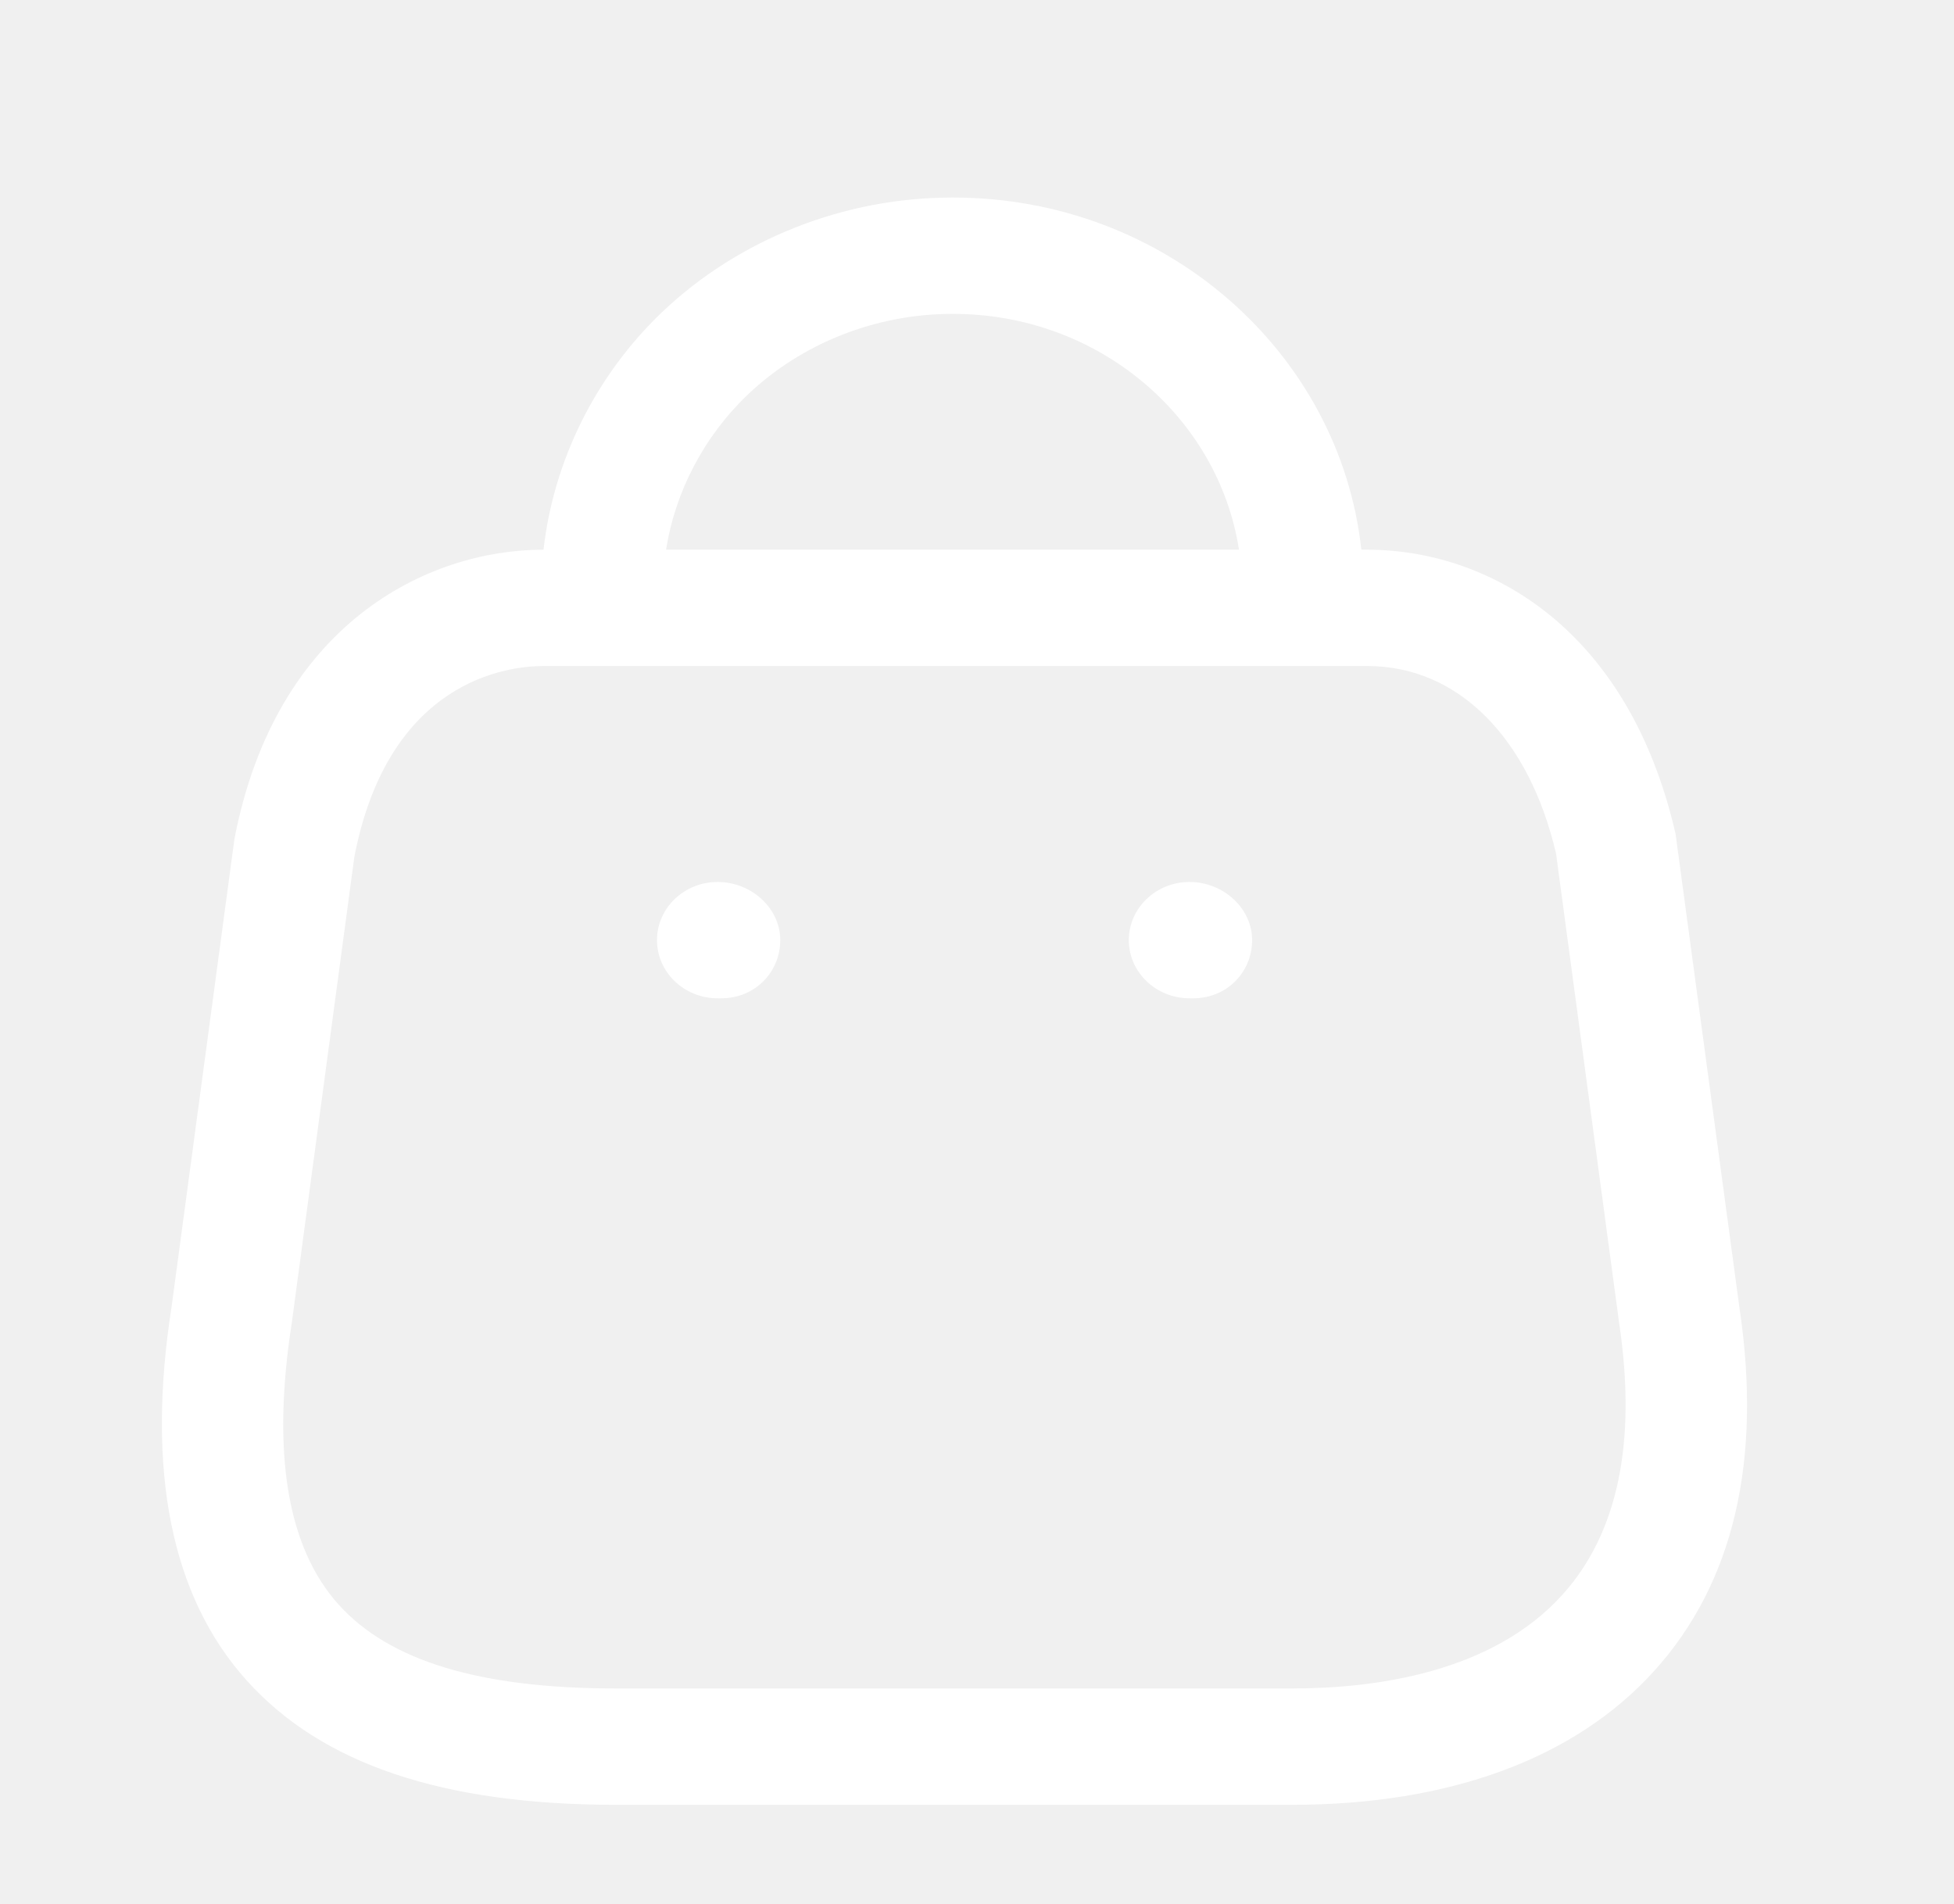
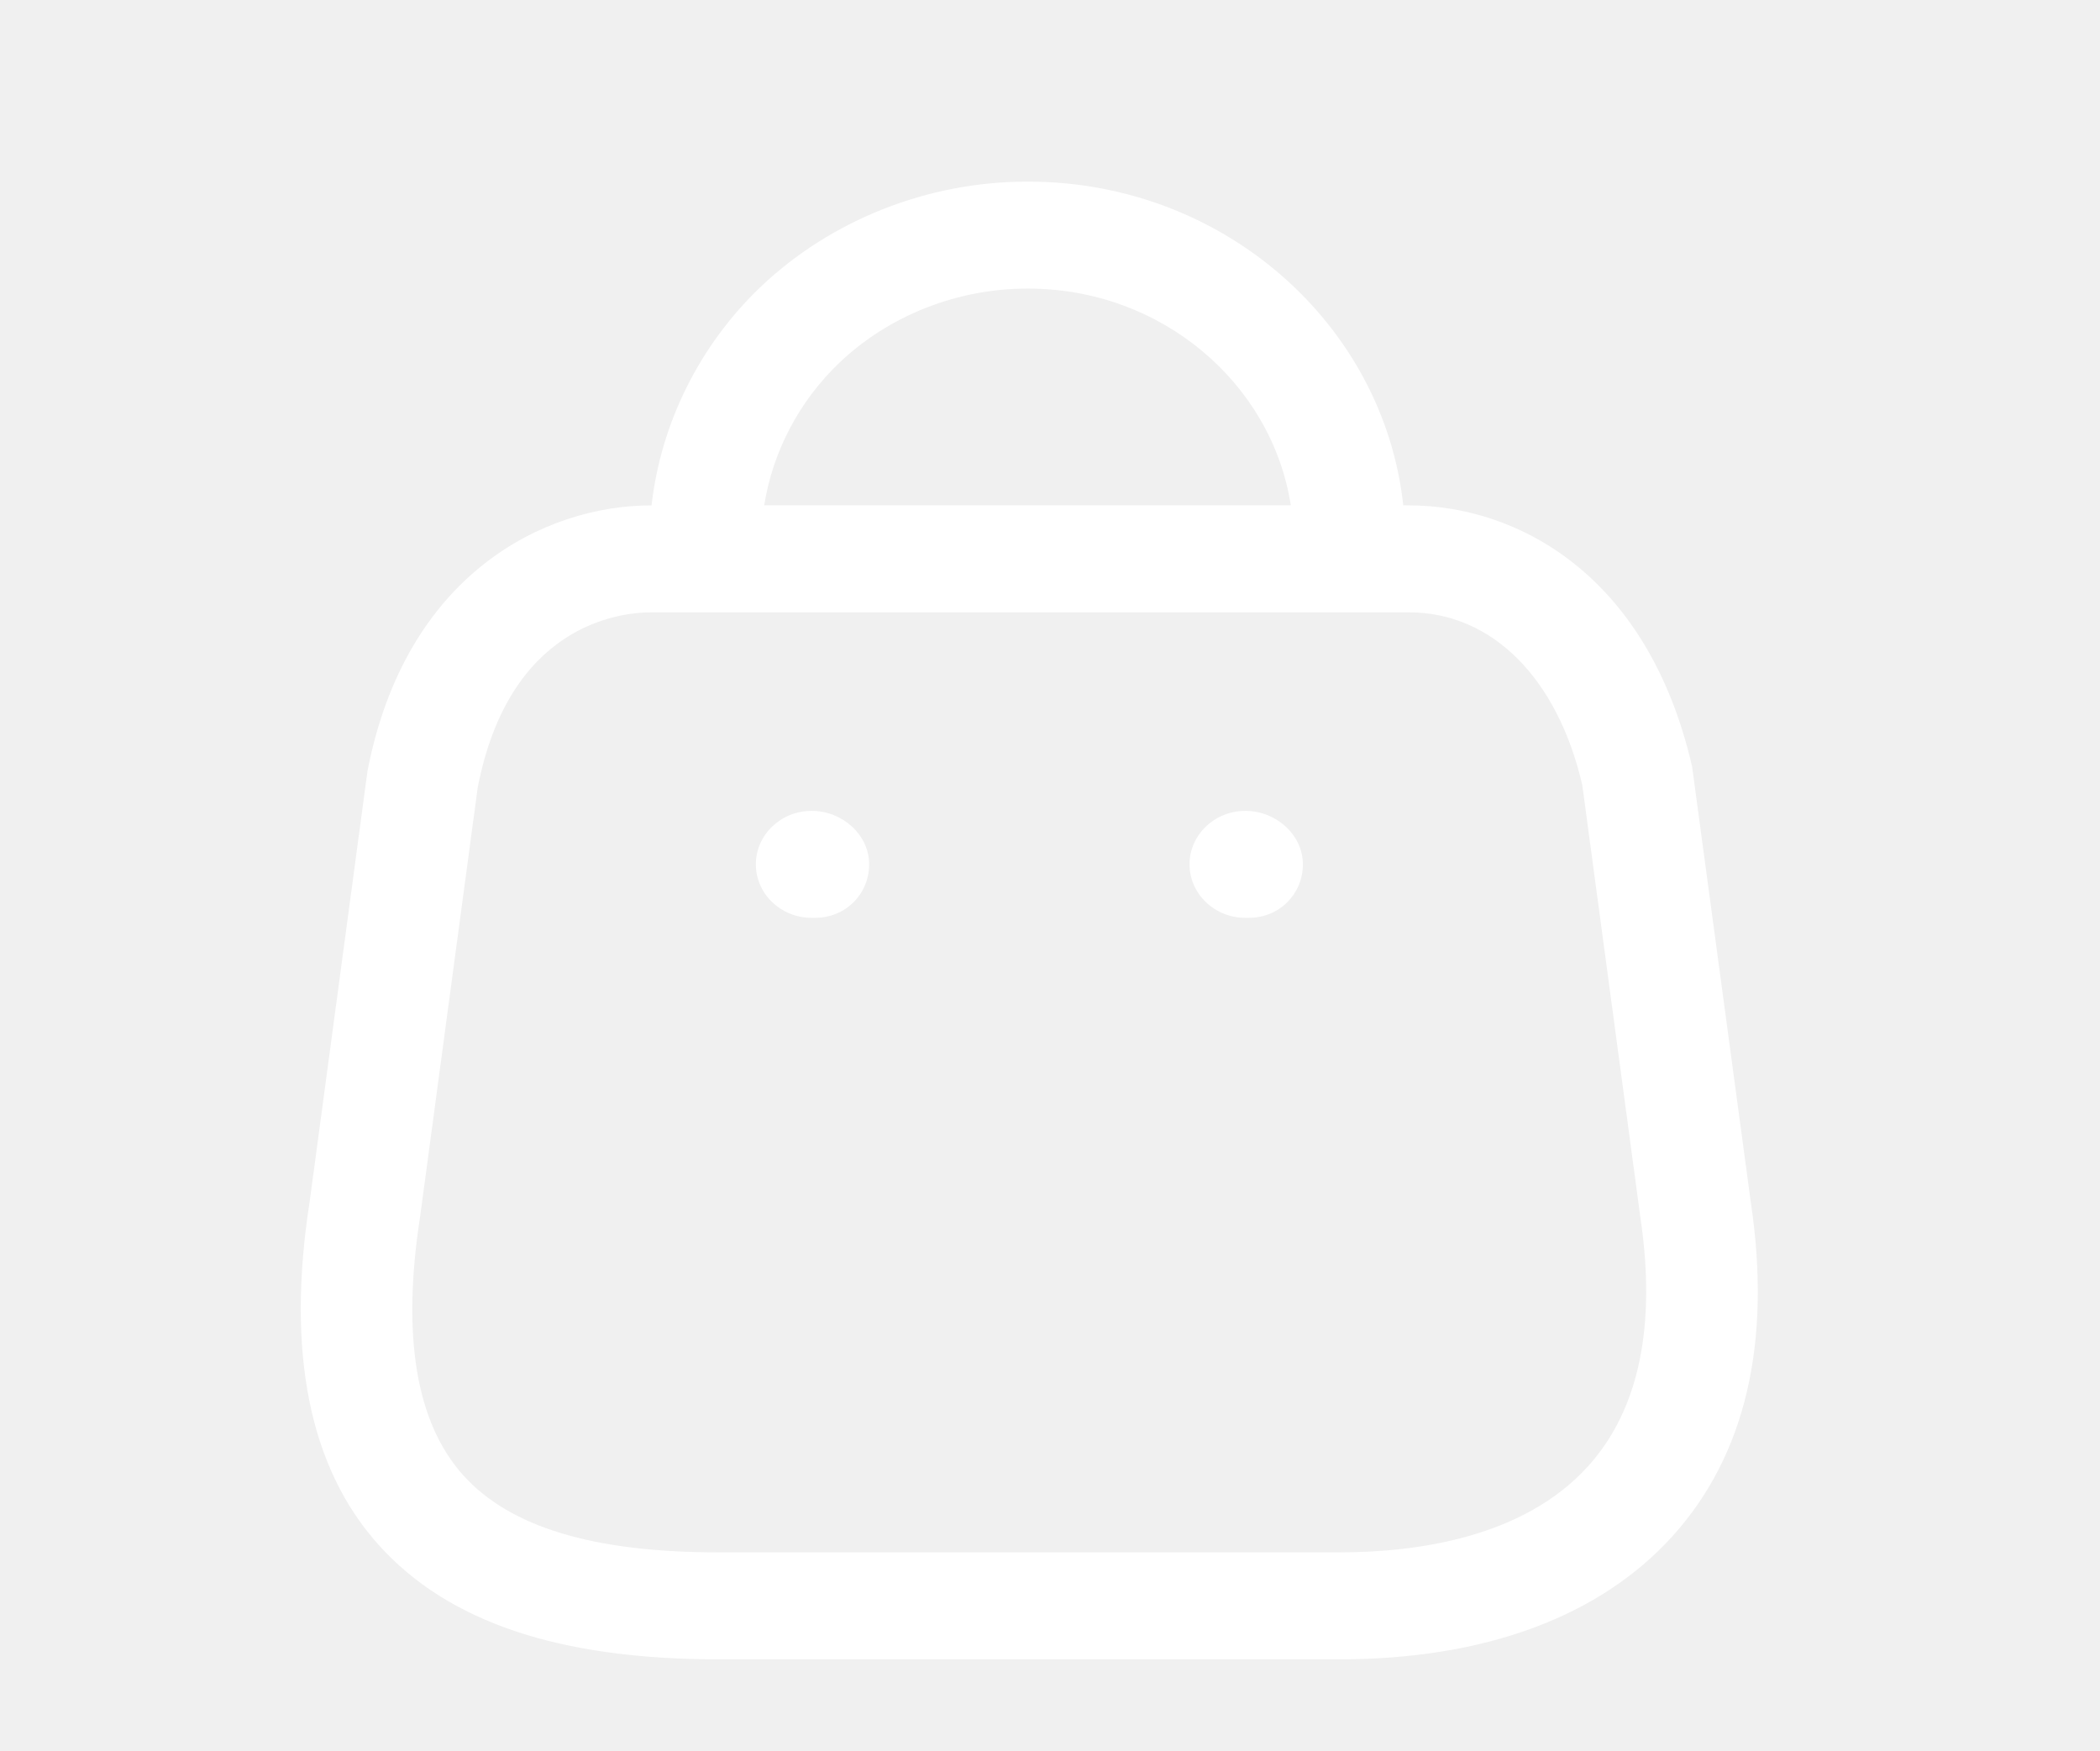
- <svg xmlns="http://www.w3.org/2000/svg" width="39" height="38" viewBox="0 0 39 38" fill="none">
+ <svg xmlns="http://www.w3.org/2000/svg" width="30" height="25" viewBox="0 0 39 38" fill="none">
  <path fill-rule="evenodd" clip-rule="evenodd" d="M19.031 3.943C23.253 3.943 26.741 7.026 27.171 10.969L27.291 10.971C29.634 10.971 32.482 12.461 33.443 16.643L34.717 26.097C35.174 29.148 34.603 31.596 33.015 33.351C31.435 35.097 28.934 36.022 25.783 36.022H12.297C8.836 36.022 6.424 35.209 4.923 33.539C3.416 31.864 2.912 29.351 3.426 26.072L4.679 16.744C5.503 12.466 8.516 10.971 10.848 10.971C11.05 9.191 11.887 7.498 13.215 6.229C14.742 4.776 16.847 3.943 18.997 3.943H19.031ZM27.291 13.293H10.848C10.136 13.293 7.755 13.568 7.072 17.104L5.825 26.393C5.419 28.998 5.732 30.884 6.758 32.025C7.771 33.152 9.584 33.7 12.297 33.7H25.783C27.476 33.7 29.787 33.376 31.183 31.831C32.291 30.607 32.672 28.783 32.317 26.41L31.058 17.041C30.522 14.732 29.107 13.293 27.291 13.293ZM23.742 17.603C24.411 17.603 24.991 18.123 24.991 18.764C24.991 19.405 24.485 19.925 23.816 19.925H23.742C23.073 19.925 22.53 19.405 22.53 18.764C22.53 18.123 23.073 17.603 23.742 17.603ZM14.324 17.603C14.993 17.603 15.573 18.123 15.573 18.764C15.573 19.405 15.066 19.925 14.397 19.925H14.324C13.655 19.925 13.113 19.405 13.113 18.764C13.113 18.123 13.655 17.603 14.324 17.603ZM19.026 6.265H19.002C17.482 6.265 16 6.852 14.926 7.875C14.051 8.71 13.479 9.807 13.294 10.97L24.729 10.97C24.314 8.31 21.914 6.265 19.026 6.265Z" fill="white" />
</svg>
